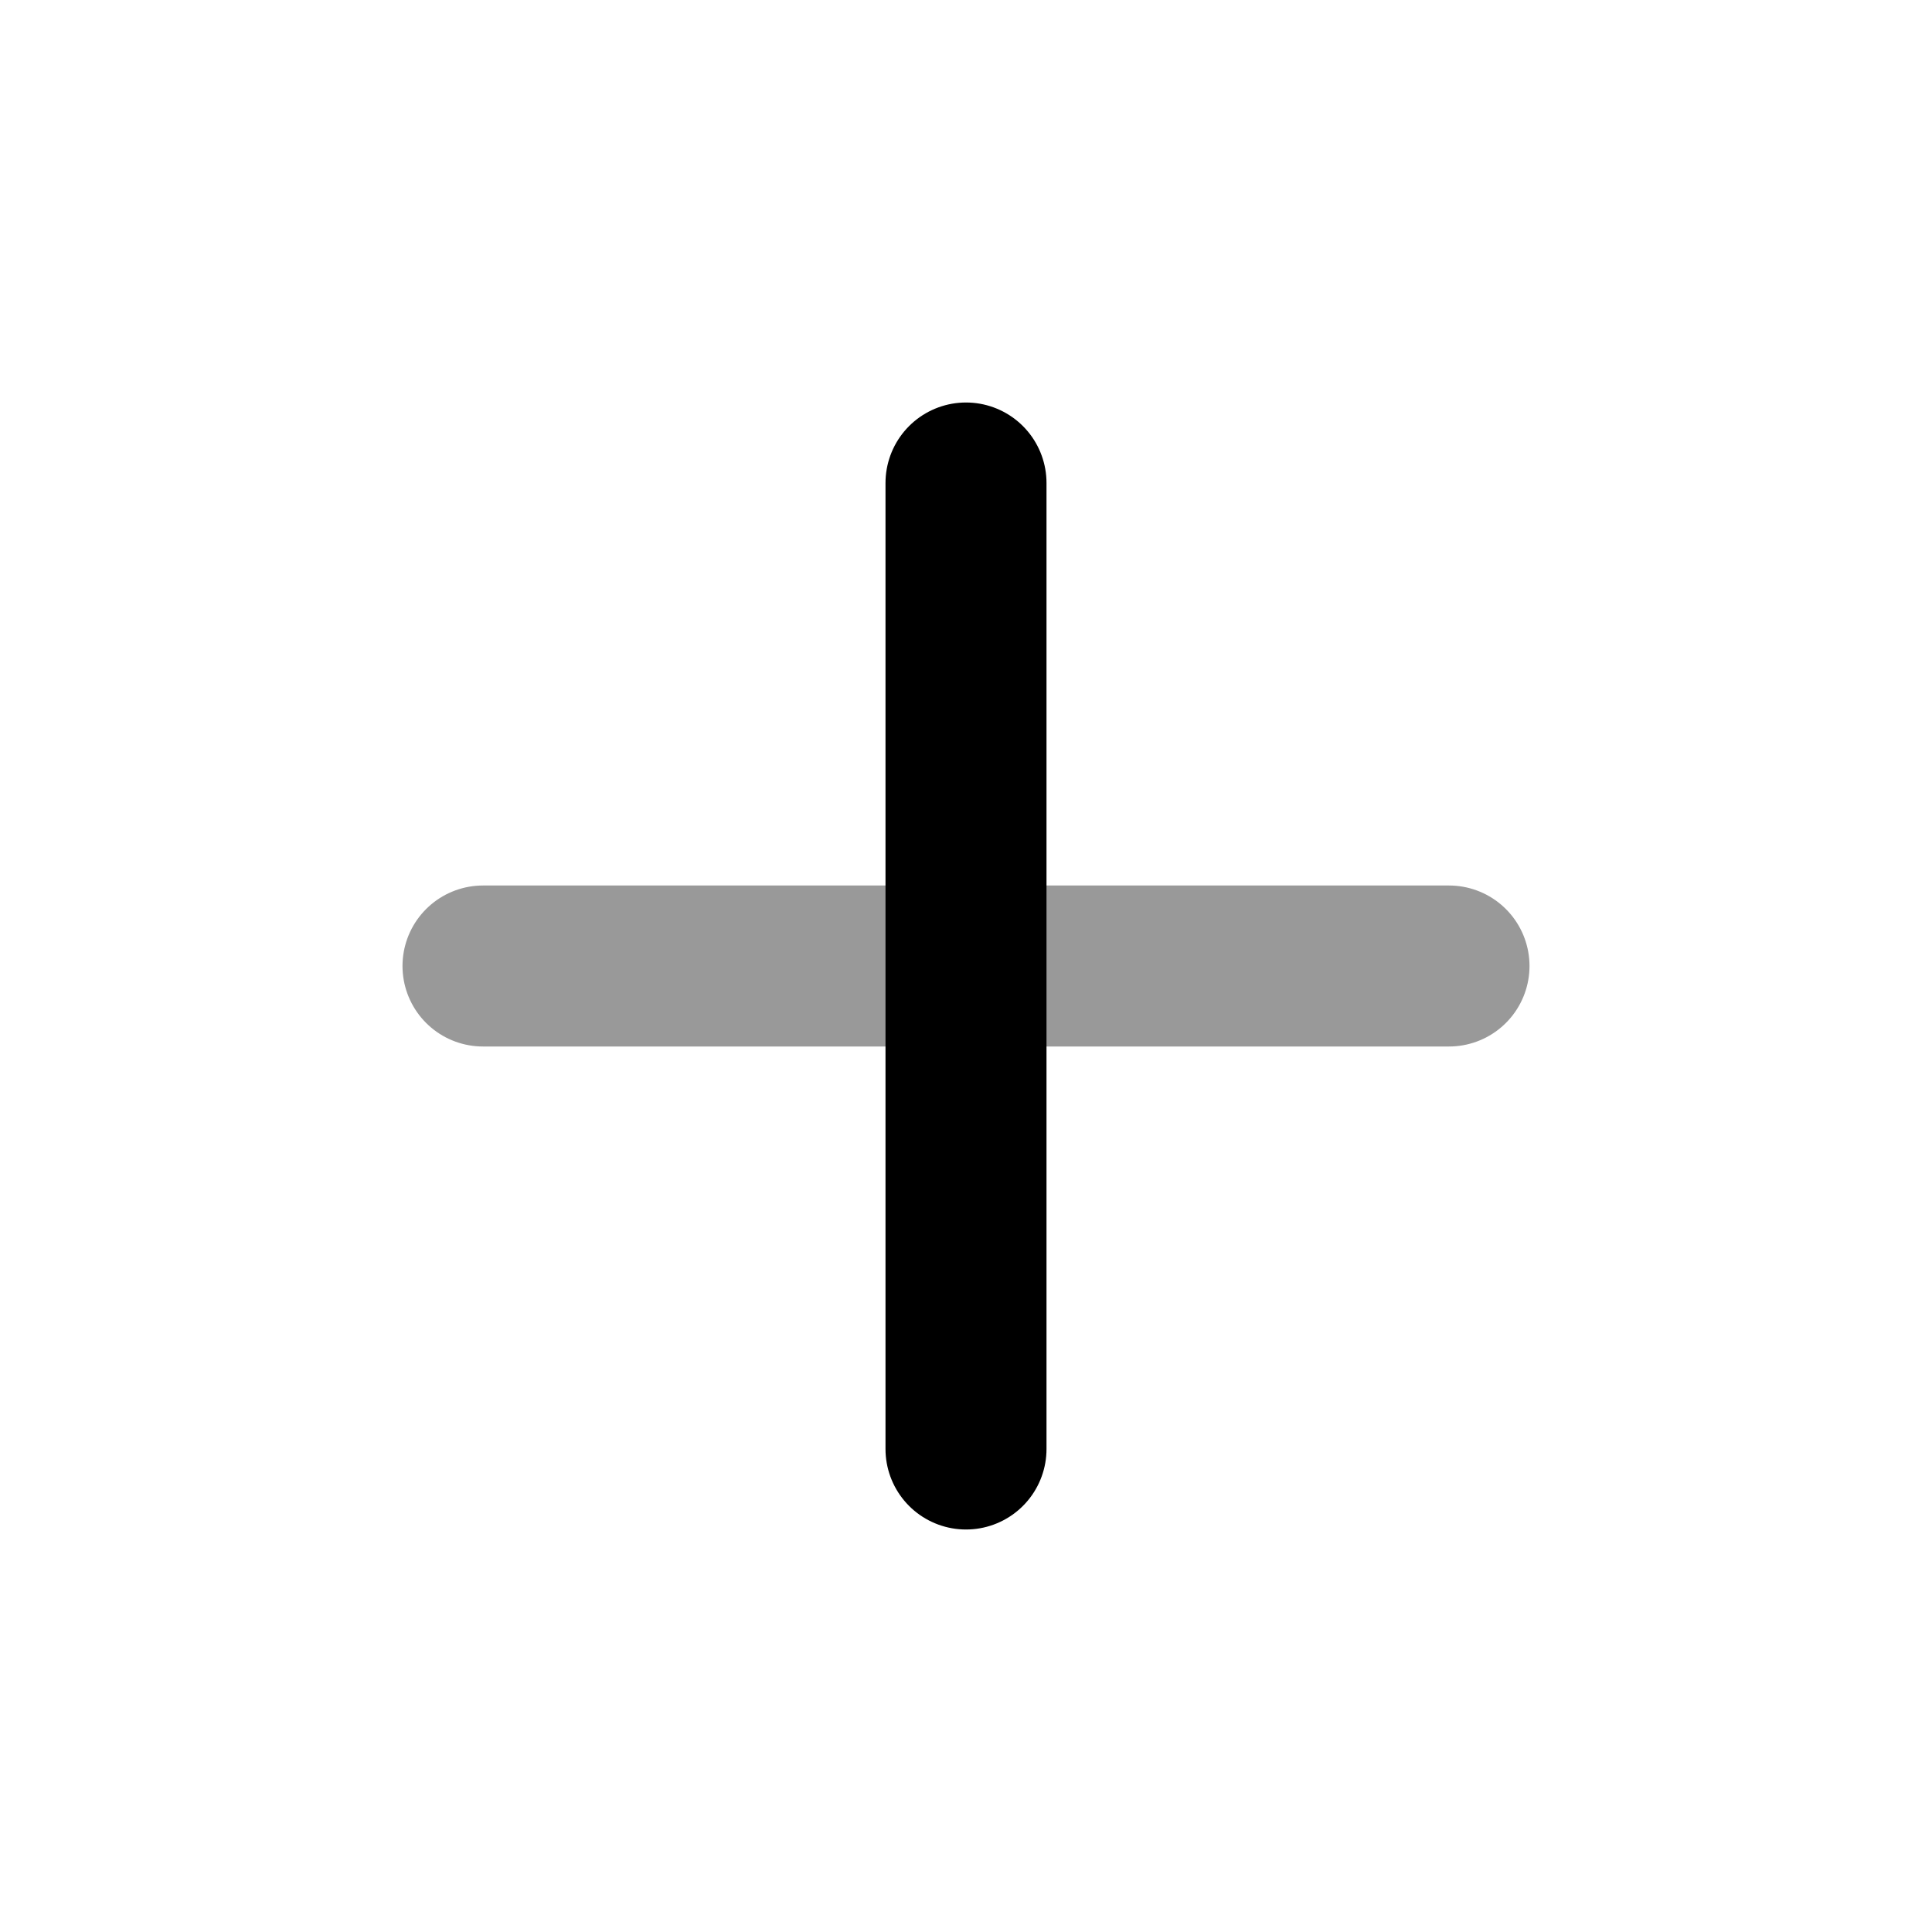
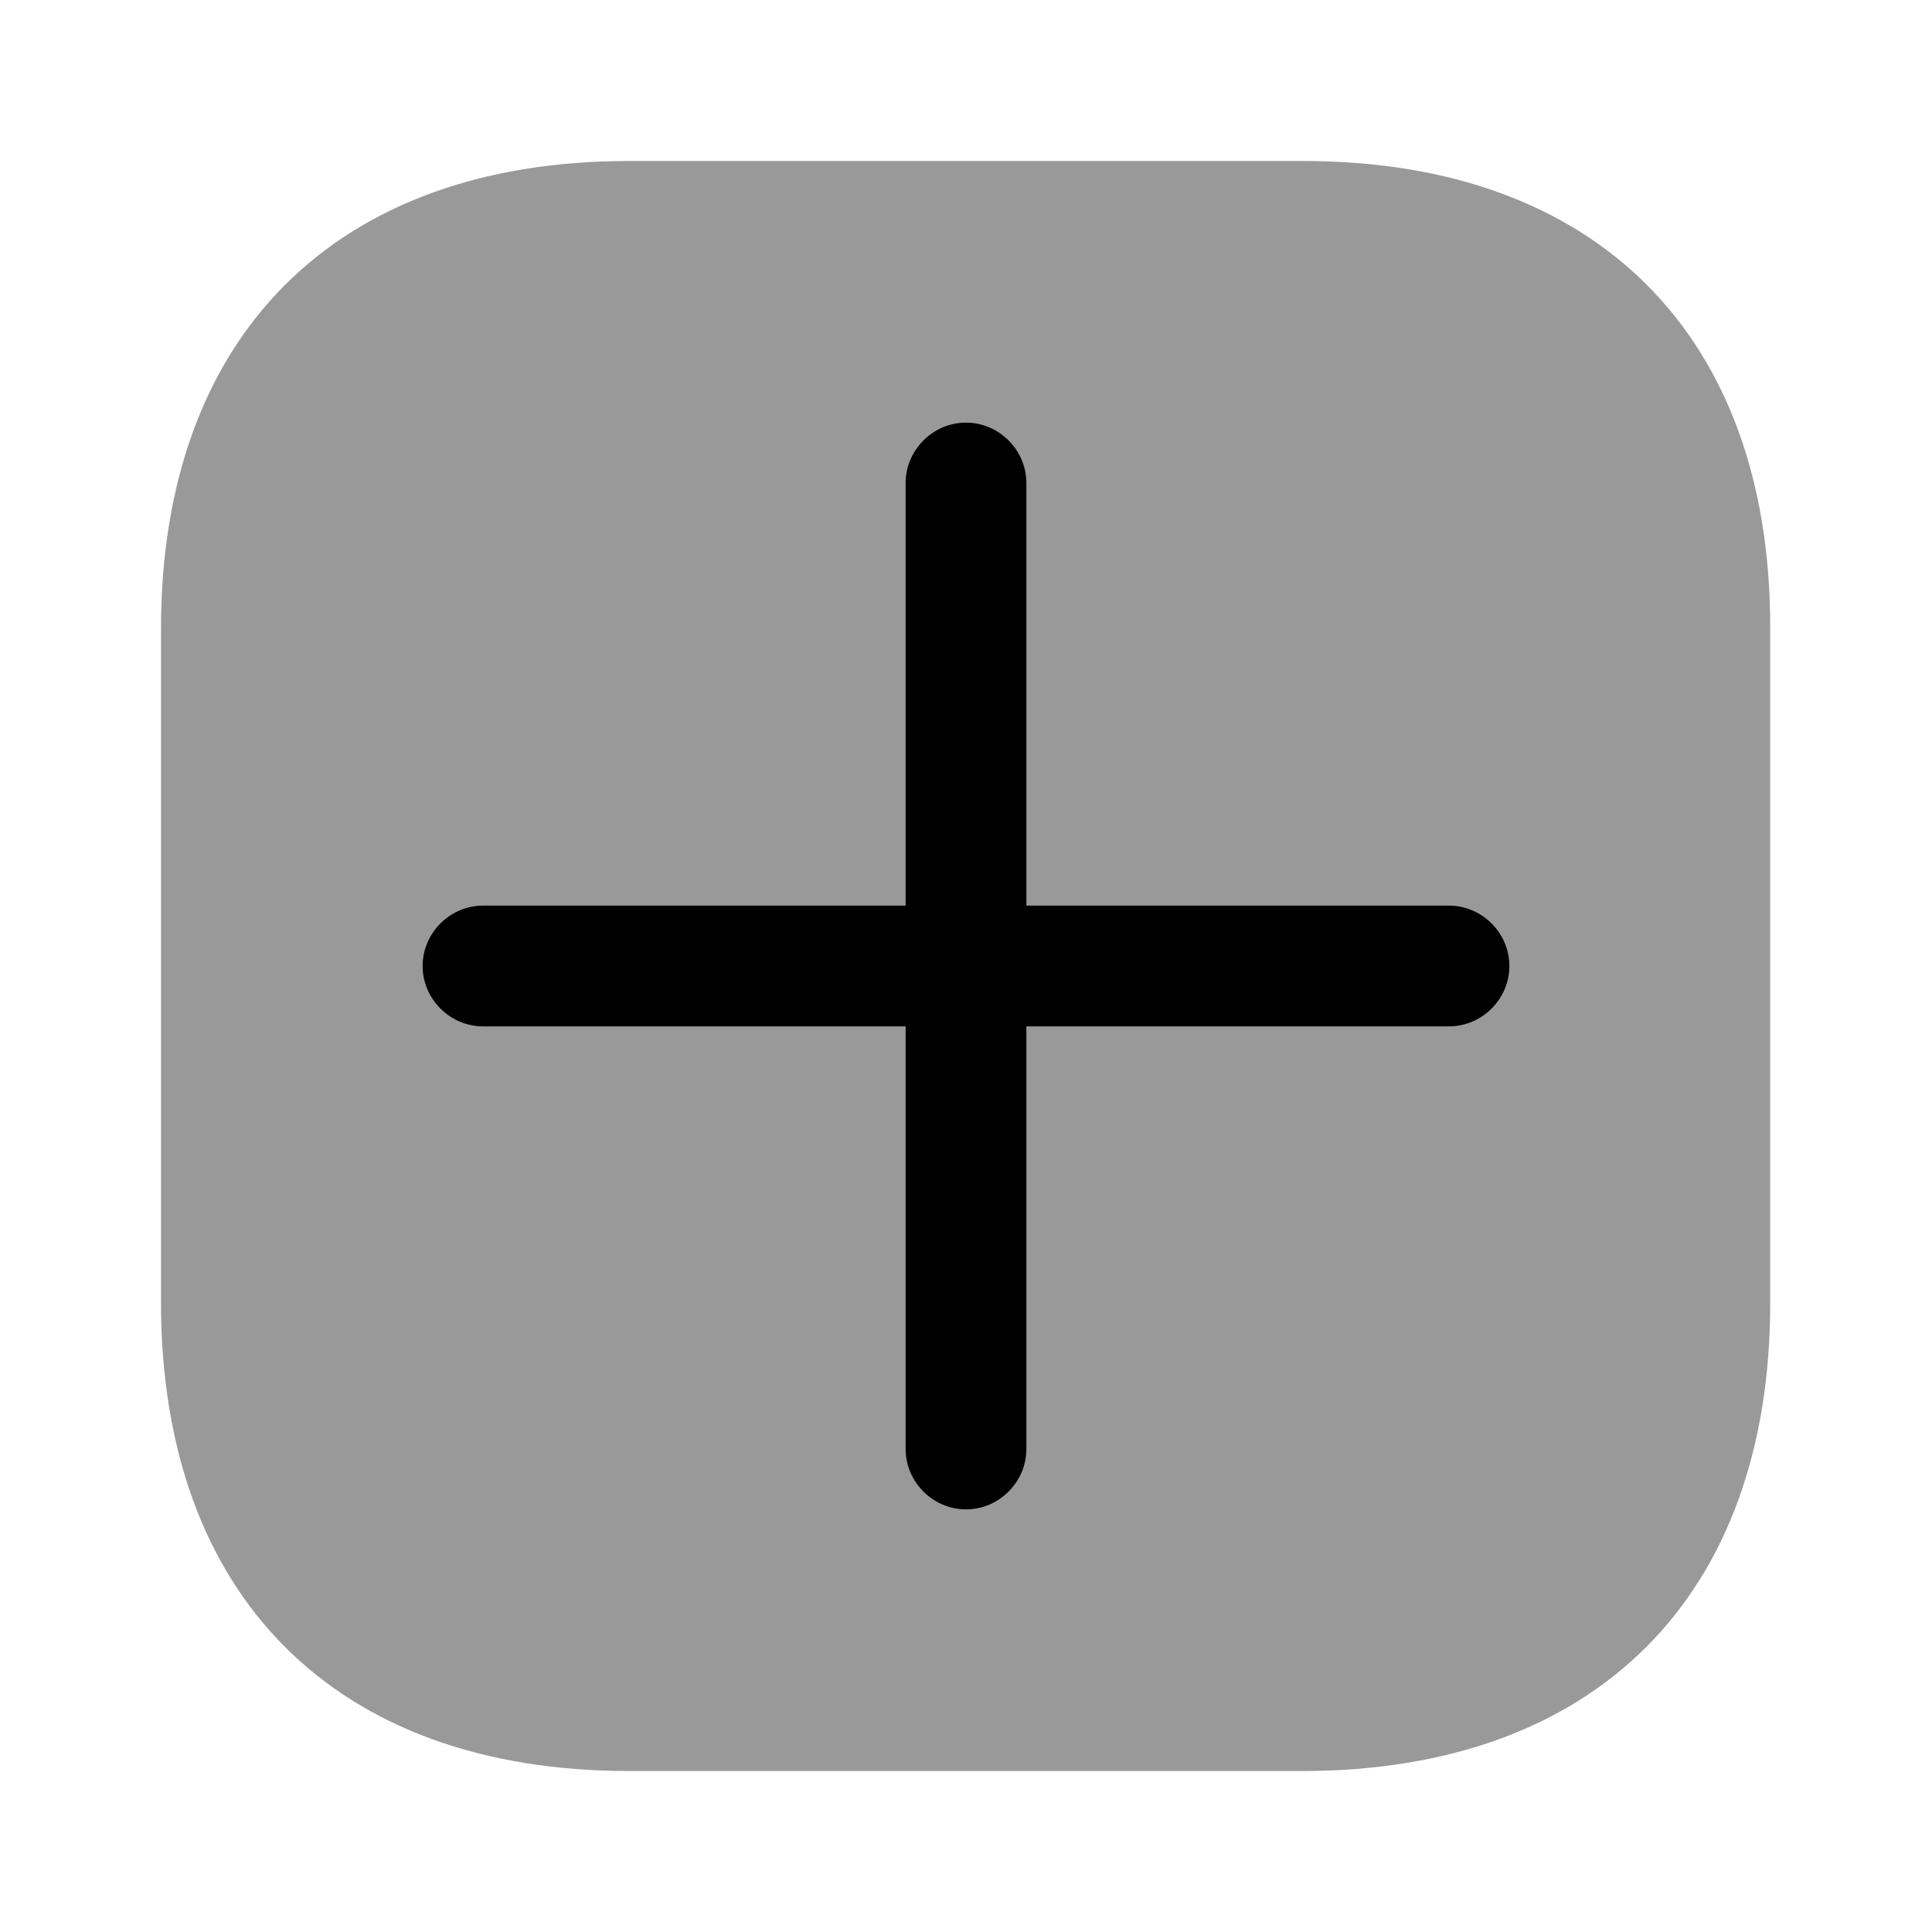
- <svg xmlns="http://www.w3.org/2000/svg" fill="none" viewBox="0 0 24 24" stroke-width="2" stroke="currentColor" aria-hidden="true">
-   <path stroke-linecap="round" stroke-linejoin="round" d="M6 12h12" opacity=".4" />
-   <path stroke-linecap="round" stroke-linejoin="round" d="M12 18V6" />
+ <svg xmlns="http://www.w3.org/2000/svg" viewBox="0 0 24 24" fill="currentColor" aria-hidden="true">
+   <path d="M16.19 2H7.81C4.17 2 2 4.17 2 7.81v8.37C2 19.83 4.17 22 7.81 22h8.37c3.64 0 5.81-2.17 5.81-5.81V7.81C22 4.17 19.83 2 16.19 2z" opacity=".4" />
+   <path d="M18 11.25h-5.25V6c0-.41-.34-.75-.75-.75s-.75.34-.75.75v5.25H6c-.41 0-.75.34-.75.75s.34.75.75.75h5.25V18c0 .41.34.75.75.75s.75-.34.75-.75v-5.25H18c.41 0 .75-.34.75-.75s-.34-.75-.75-.75z" />
</svg>
